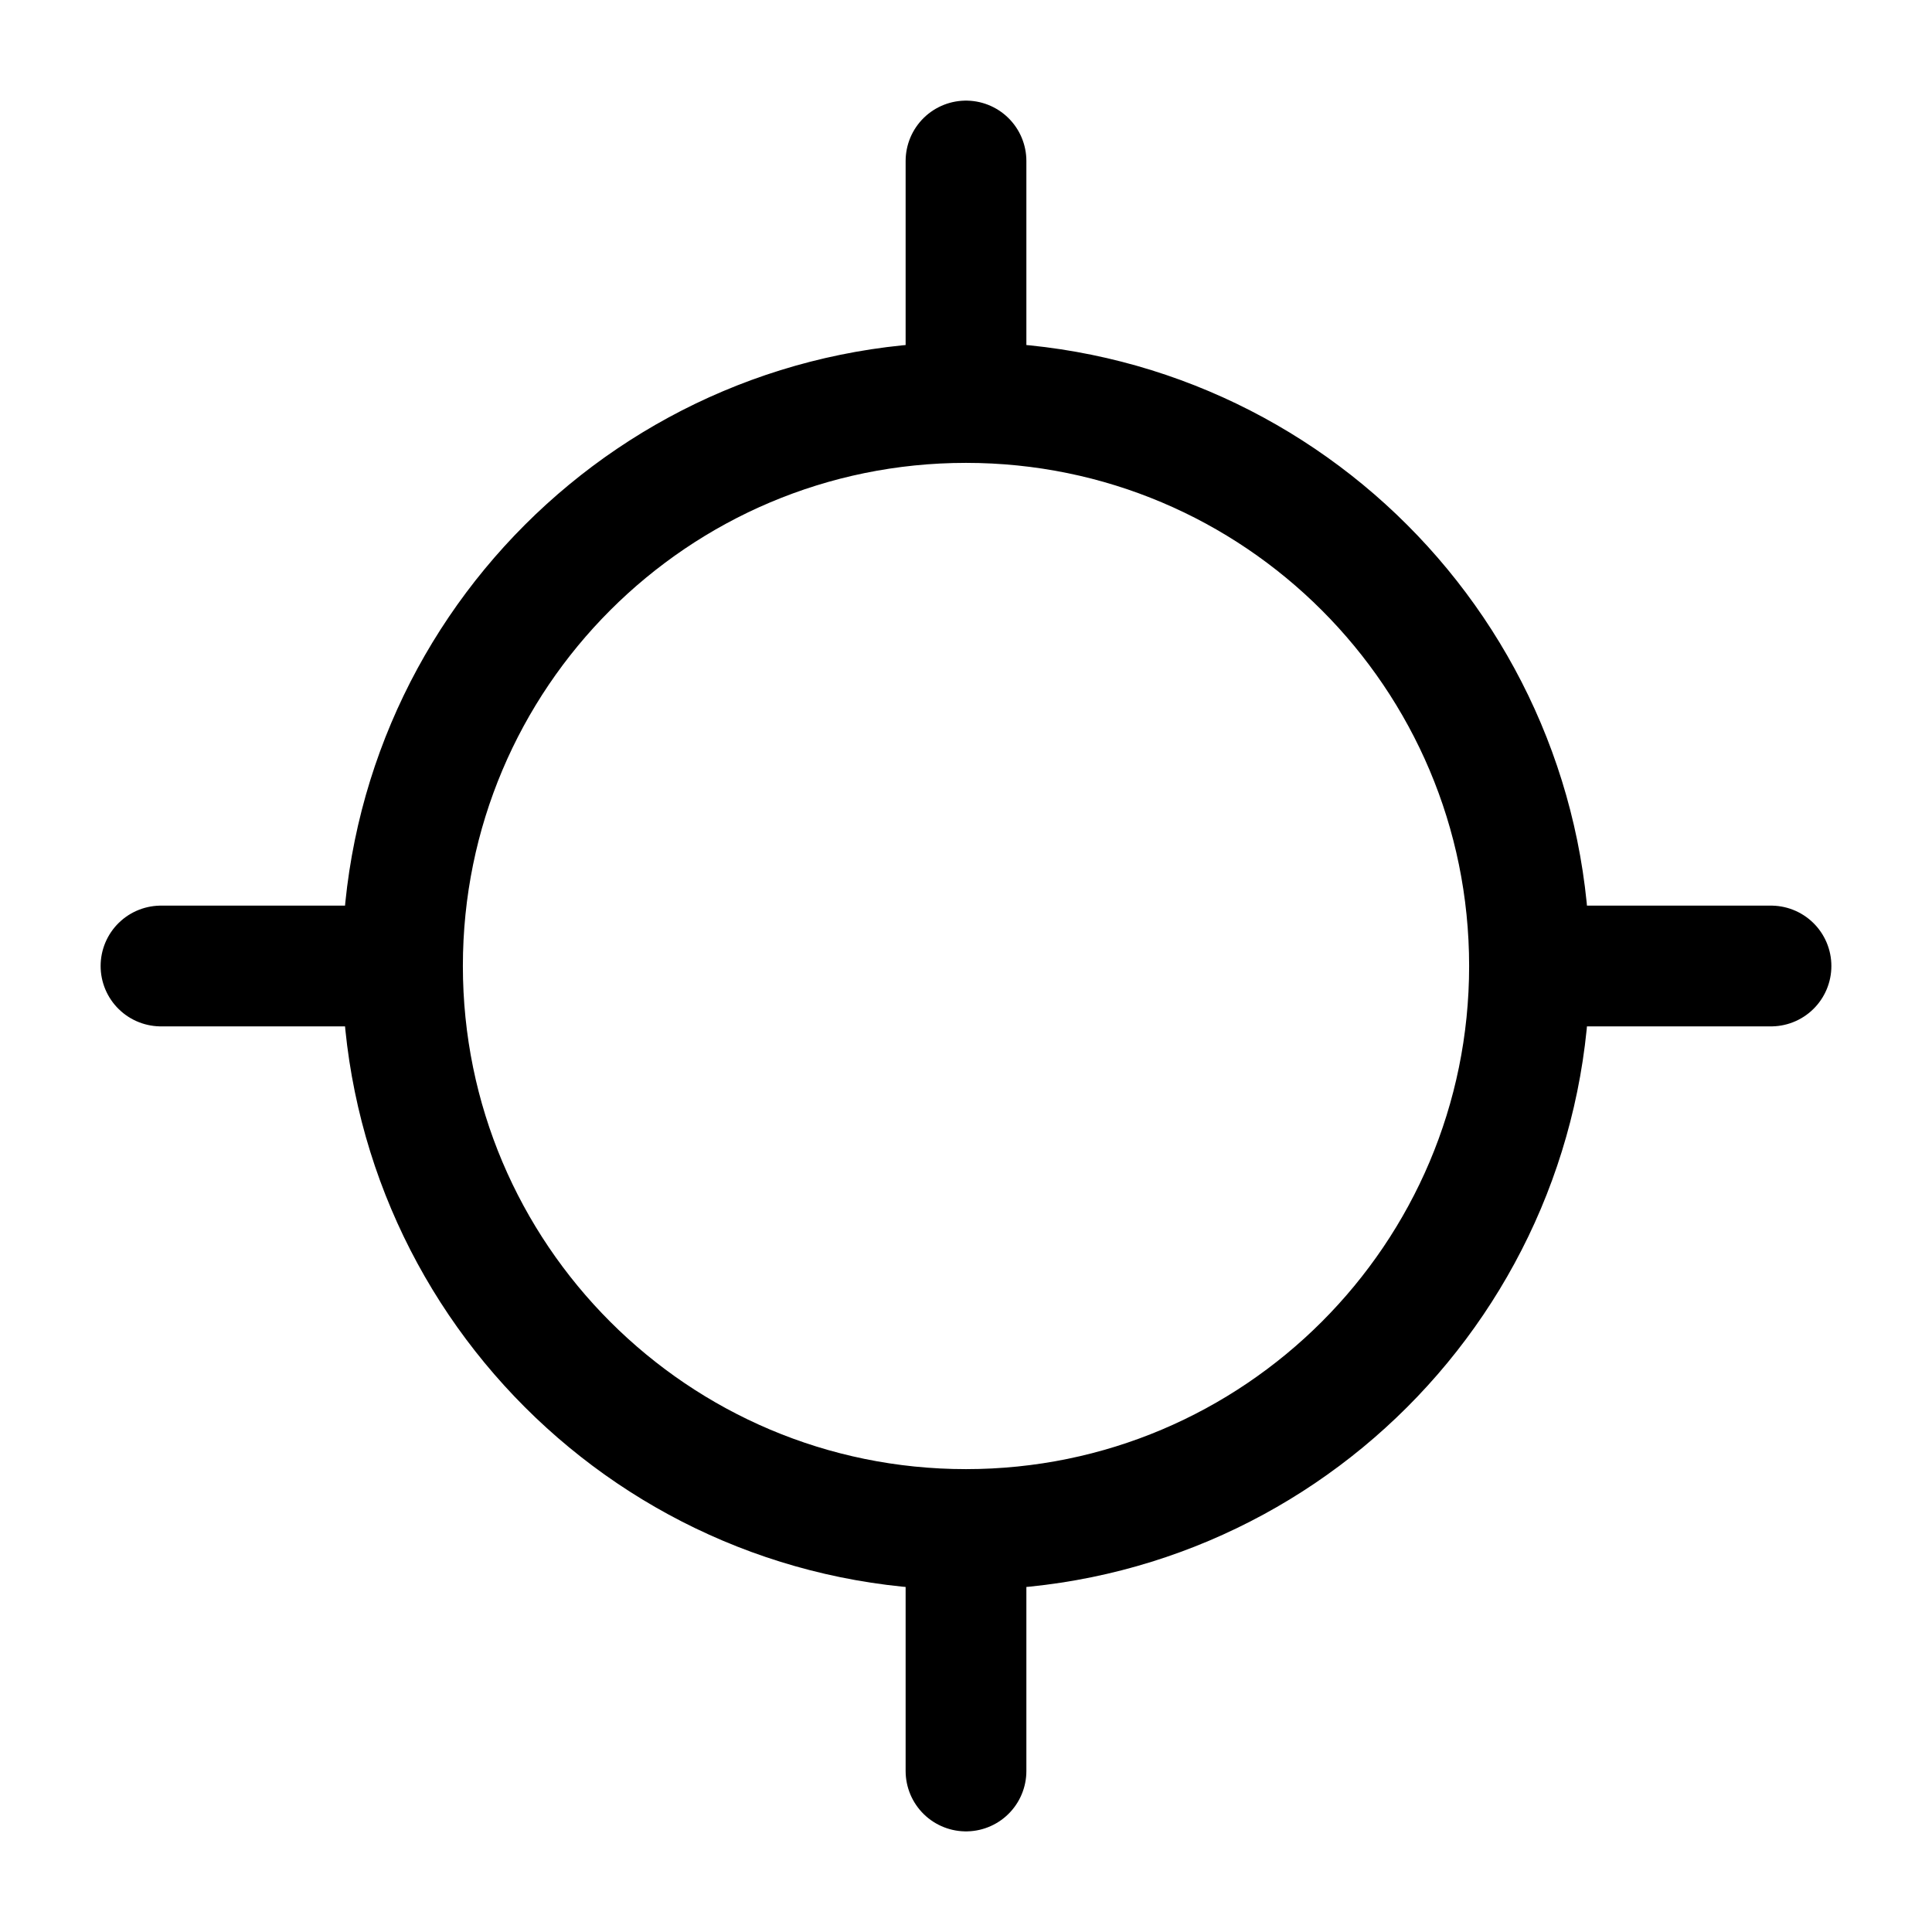
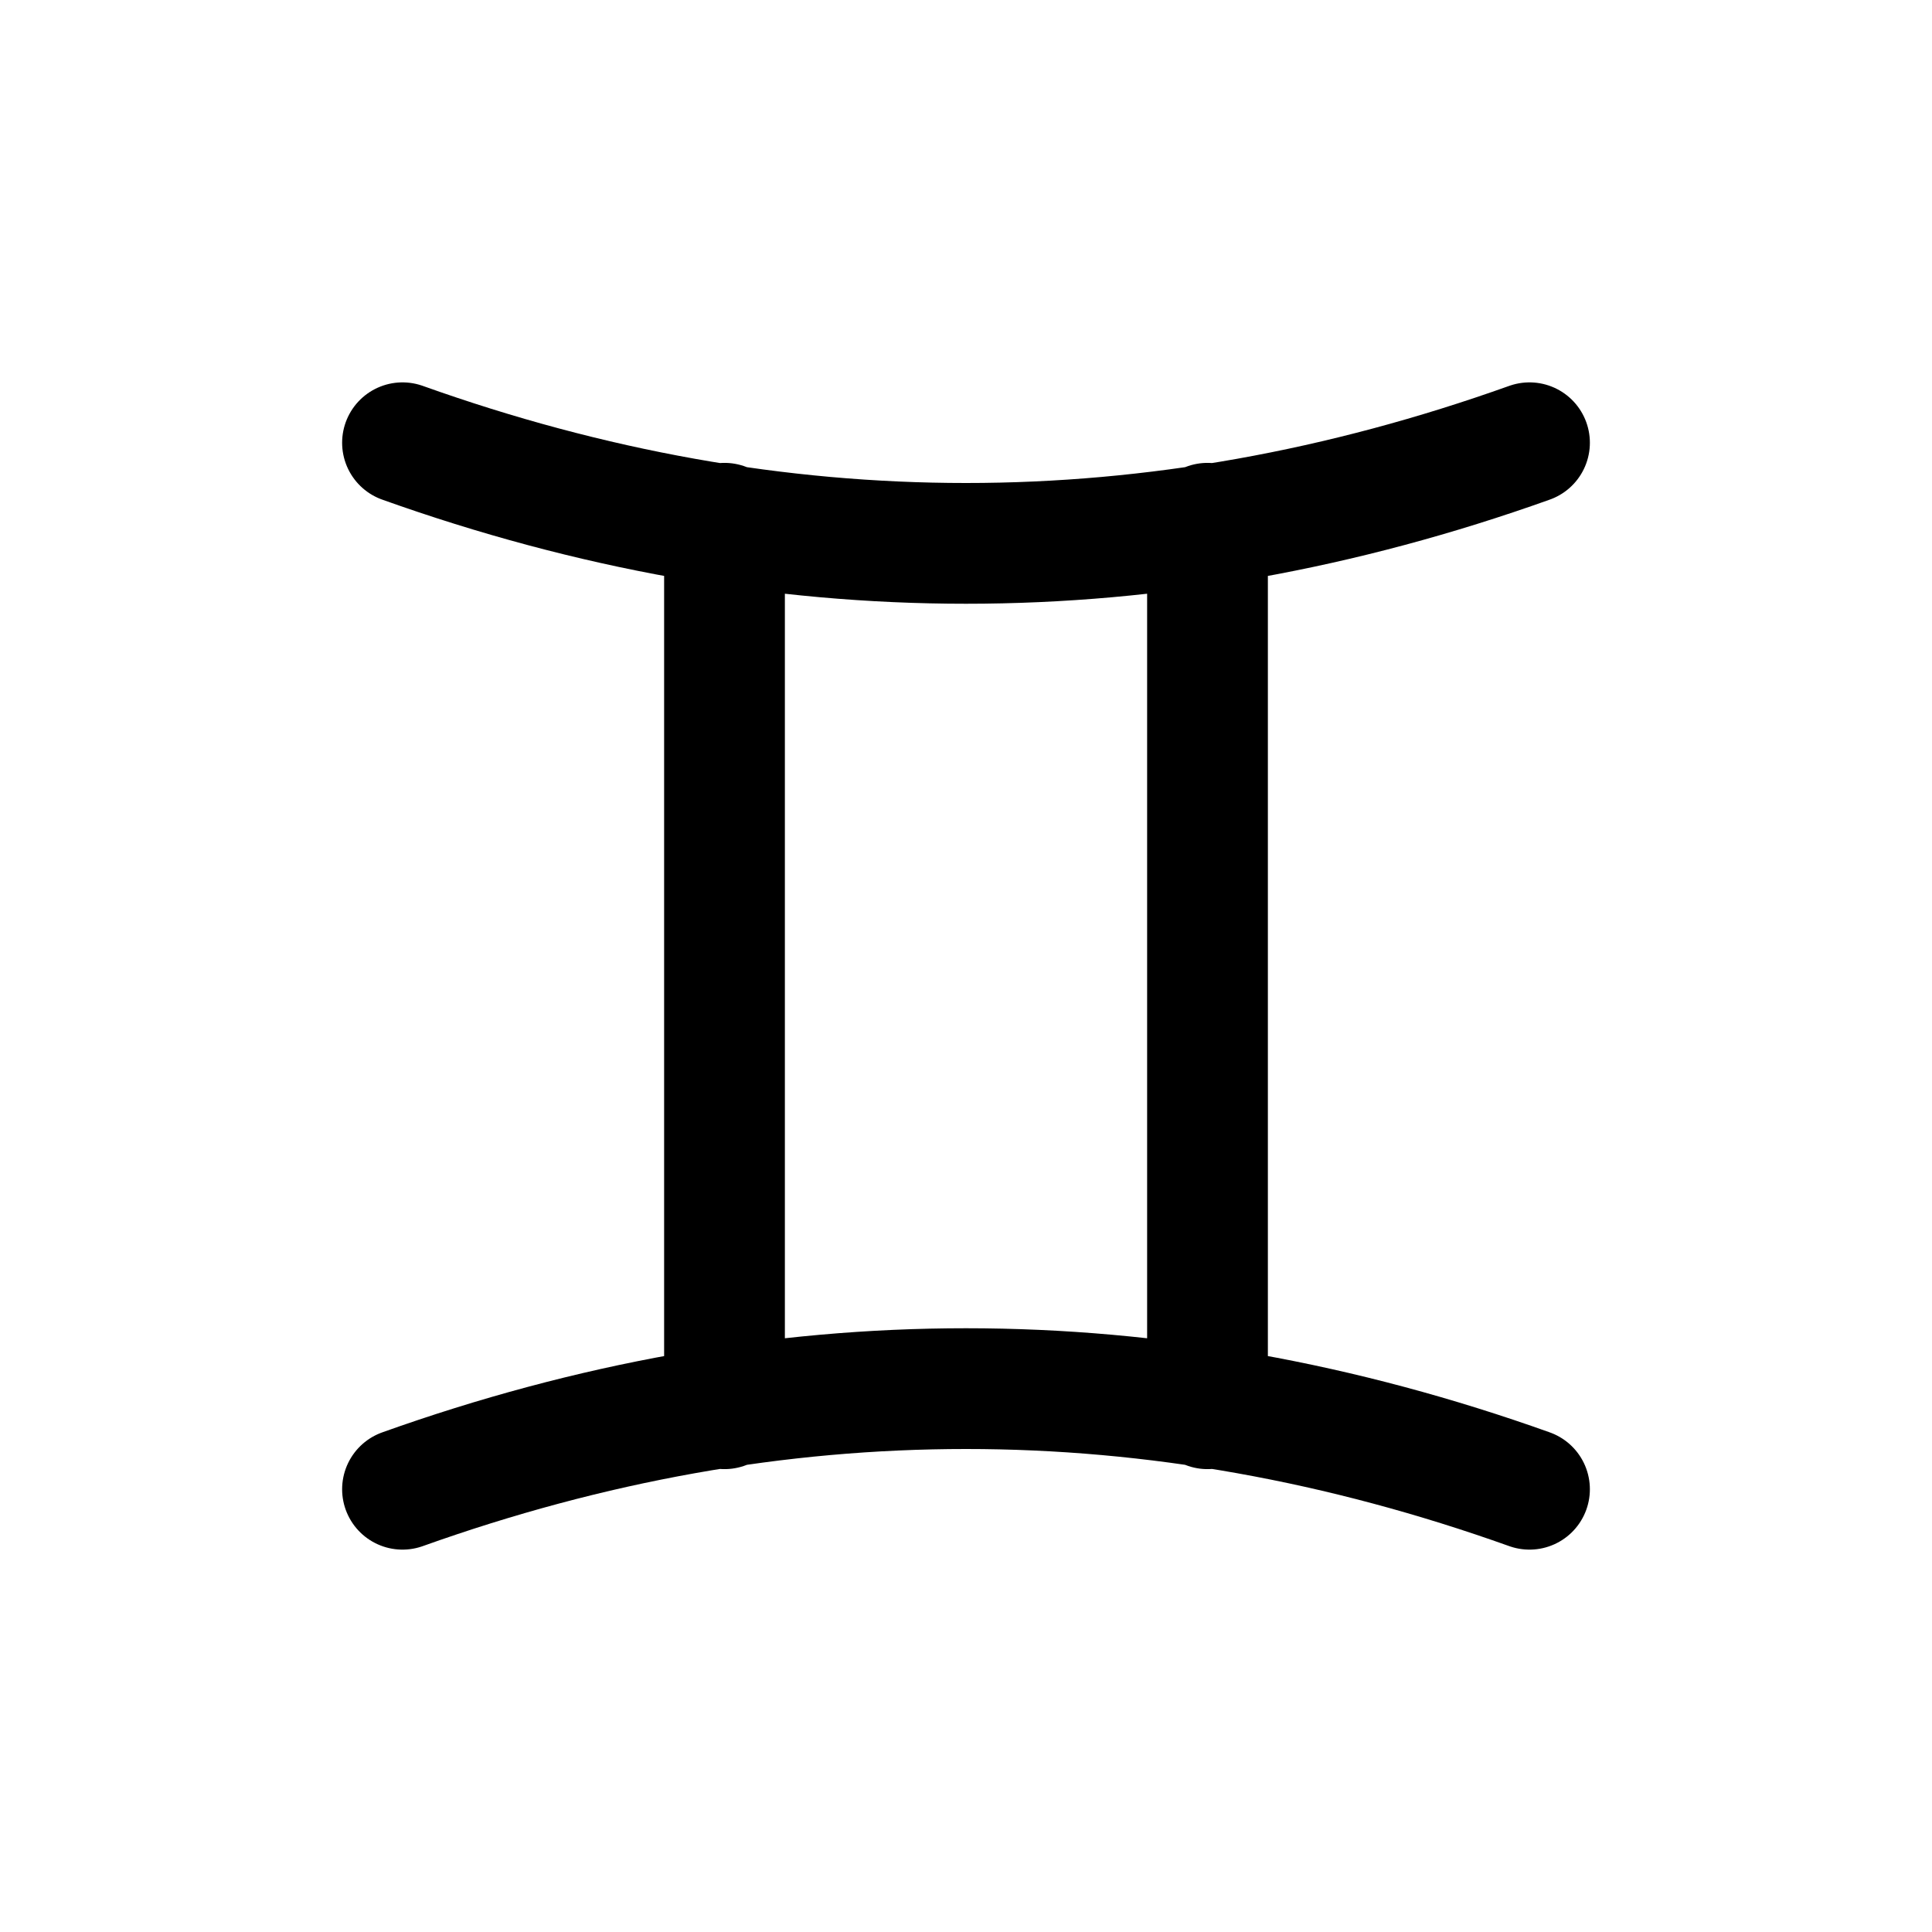
<svg xmlns="http://www.w3.org/2000/svg" viewBox="0 0 24 24">
-   <path d="M12 5a7 7 0 1 0 0 14a7 7 0 1 0 0-14M12 2v3M12 19v3M2 12h3M19 12h3" fill="none" stroke="currentColor" stroke-width="1.5" stroke-linecap="round" stroke-linejoin="round" />
+   <path d="M5 5.5Q12 8 19 5.5M5 18.5Q12 16 19 18.5M9 6.5V17.5M15 6.5V17.5" fill="none" stroke="currentColor" stroke-width="1.5" stroke-linecap="round" stroke-linejoin="round" />
</svg>
